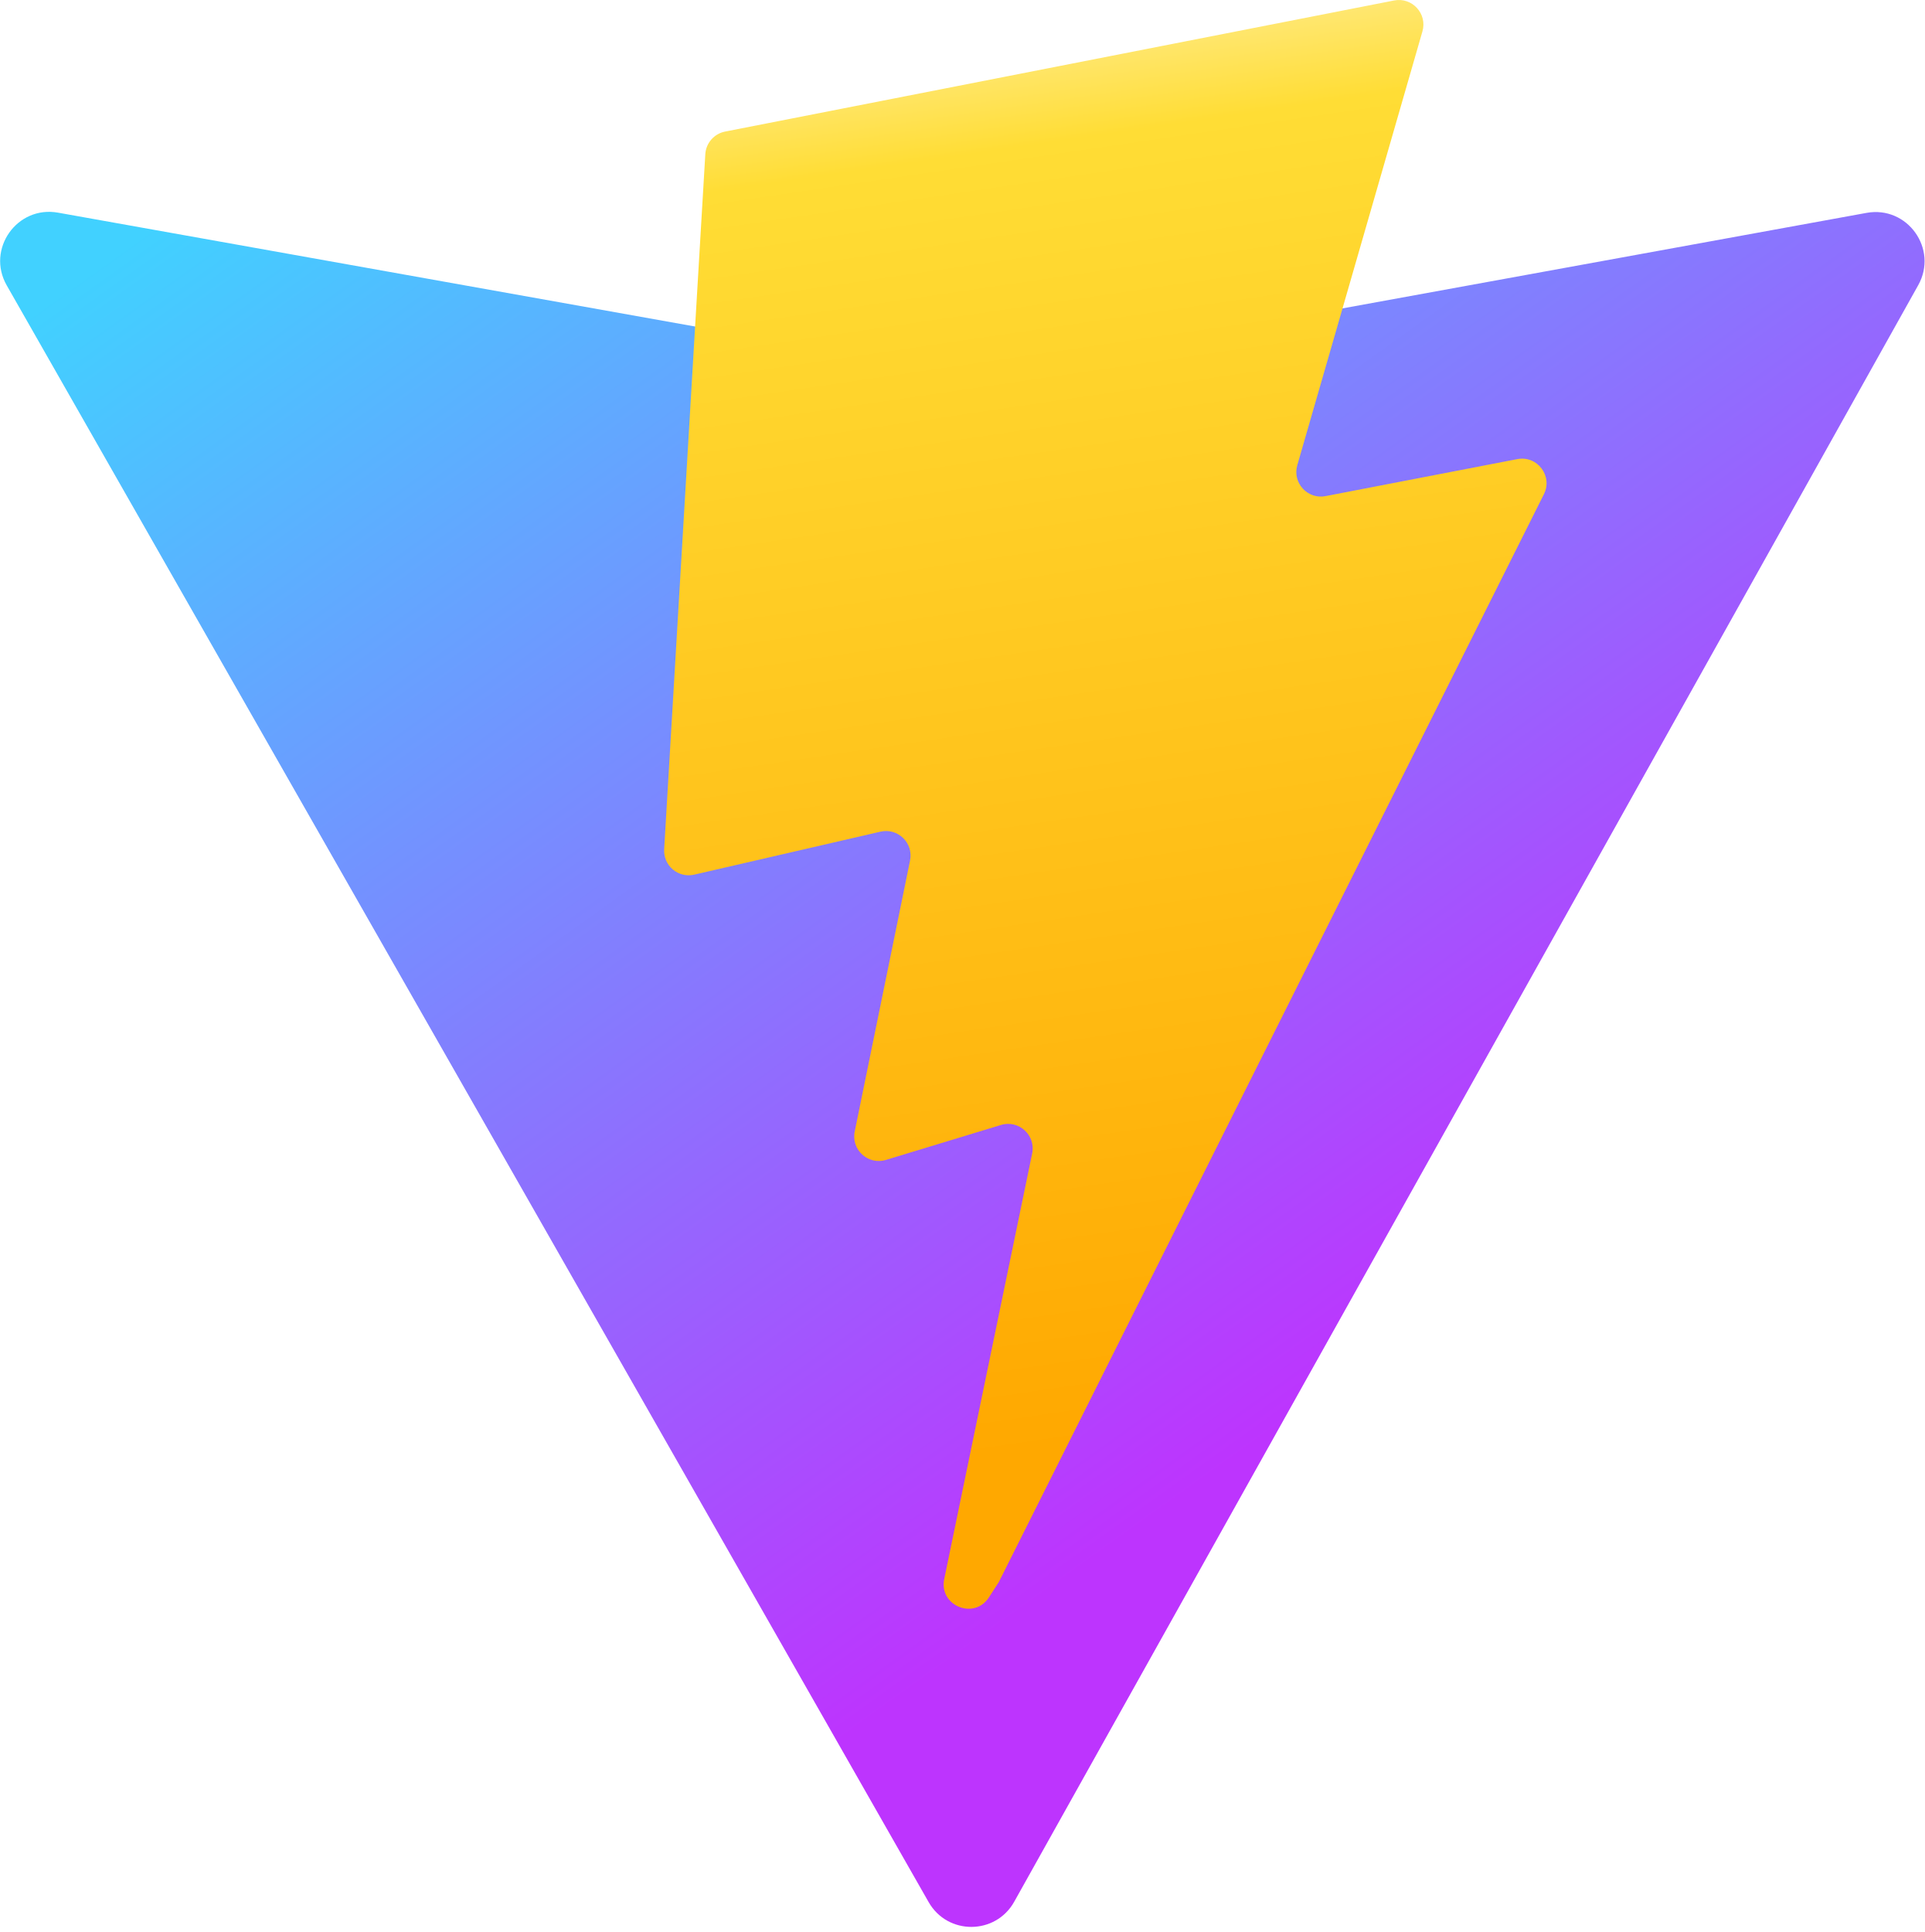
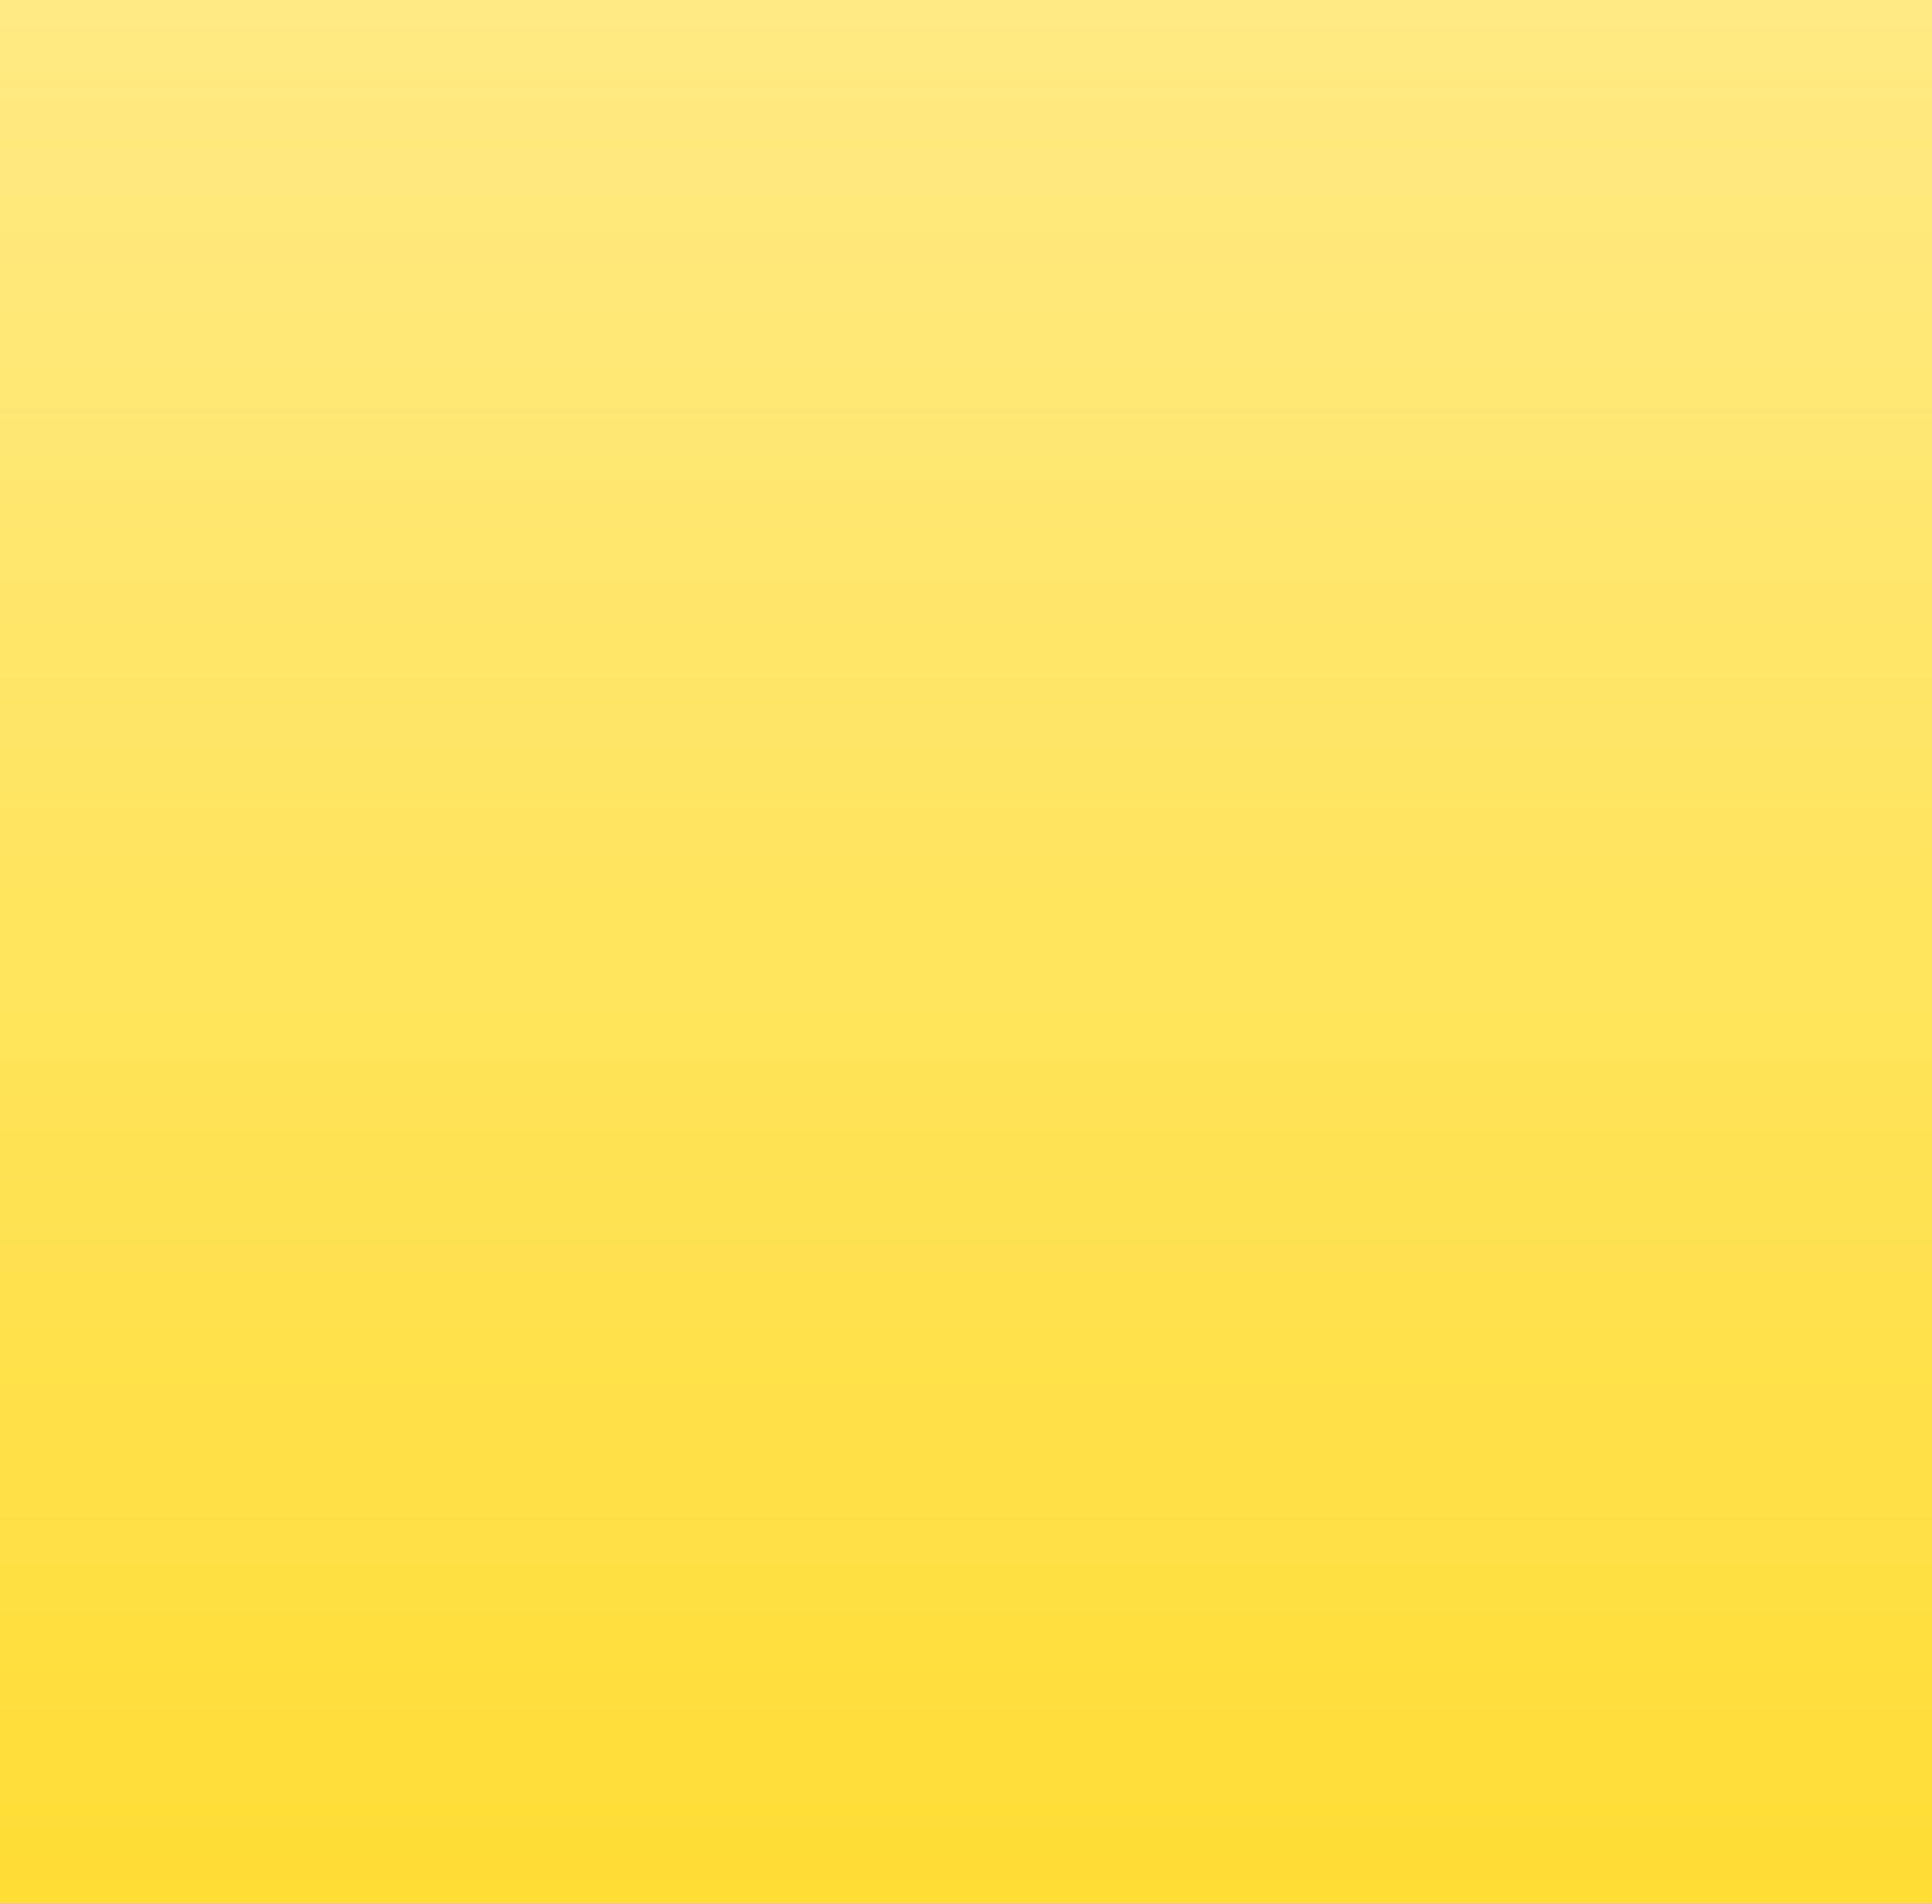
- <svg xmlns="http://www.w3.org/2000/svg" aria-hidden="true" role="img" class="iconify iconify--logos" width="31.88" height="32" preserveAspectRatio="xMidYMid meet" viewBox="0 0 256 257">
+ <svg xmlns="http://www.w3.org/2000/svg" viewBox="0 0 410 404">
  <defs>
-     <linearGradient id="IconifyId1813088fe1fbc01fb466" x1="-.828%" x2="57.636%" y1="7.652%" y2="78.411%">
-       <stop offset="0%" stop-color="#41D1FF" />
-       <stop offset="100%" stop-color="#BD34FE" />
+     <linearGradient id="a" x1="50%" x2="50%" y1="0%" y2="100%">
+       <stop stop-color="#41D1FF" offset="0%" />
+       <stop stop-color="#BD34FE" offset="100%" />
    </linearGradient>
-     <linearGradient id="IconifyId1813088fe1fbc01fb467" x1="43.376%" x2="50.316%" y1="2.242%" y2="89.03%">
-       <stop offset="0%" stop-color="#FFEA83" />
-       <stop offset="8.333%" stop-color="#FFDD35" />
-       <stop offset="100%" stop-color="#FFA800" />
+     <linearGradient id="b" x1="50%" x2="50%" y1="0%" y2="100%">
+       <stop stop-color="#FFEA83" offset="0%" />
+       <stop stop-color="#FFDD35" offset="100%" />
    </linearGradient>
  </defs>
-   <path fill="url(#IconifyId1813088fe1fbc01fb466)" d="M255.153 37.938L134.897 252.976c-2.483 4.44-8.862 4.466-11.382.048L.875 37.958c-2.746-4.814 1.371-10.646 6.827-9.67l120.385 21.517a6.537 6.537 0 0 0 2.322-.004l117.867-21.483c5.438-.991 9.574 4.796 6.877 9.62Z" />
-   <path fill="url(#IconifyId1813088fe1fbc01fb467)" d="M185.432.063L96.44 17.501a3.268 3.268 0 0 0-2.634 3.014l-5.474 92.456a3.268 3.268 0 0 0 3.997 3.378l24.777-5.718c2.318-.535 4.413 1.507 3.936 3.838l-7.361 36.047c-.495 2.426 1.782 4.5 4.151 3.78l15.304-4.649c2.372-.72 4.652 1.36 4.15 3.788l-11.698 56.621c-.732 3.542 3.979 5.473 5.943 2.437l1.313-2.028l72.516-144.72c1.215-2.423-.88-5.186-3.54-4.672l-25.505 4.922c-2.396.462-4.435-1.77-3.759-4.114l16.646-57.705c.677-2.35-1.37-4.583-3.769-4.113Z" />
+   <g fill="none" fill-rule="evenodd">
+     <path fill="url(#a)" d="M0 0h410v404H0z" />
+     <path fill="url(#b)" d="M0 0h410v404H0z" />
+   </g>
</svg>
